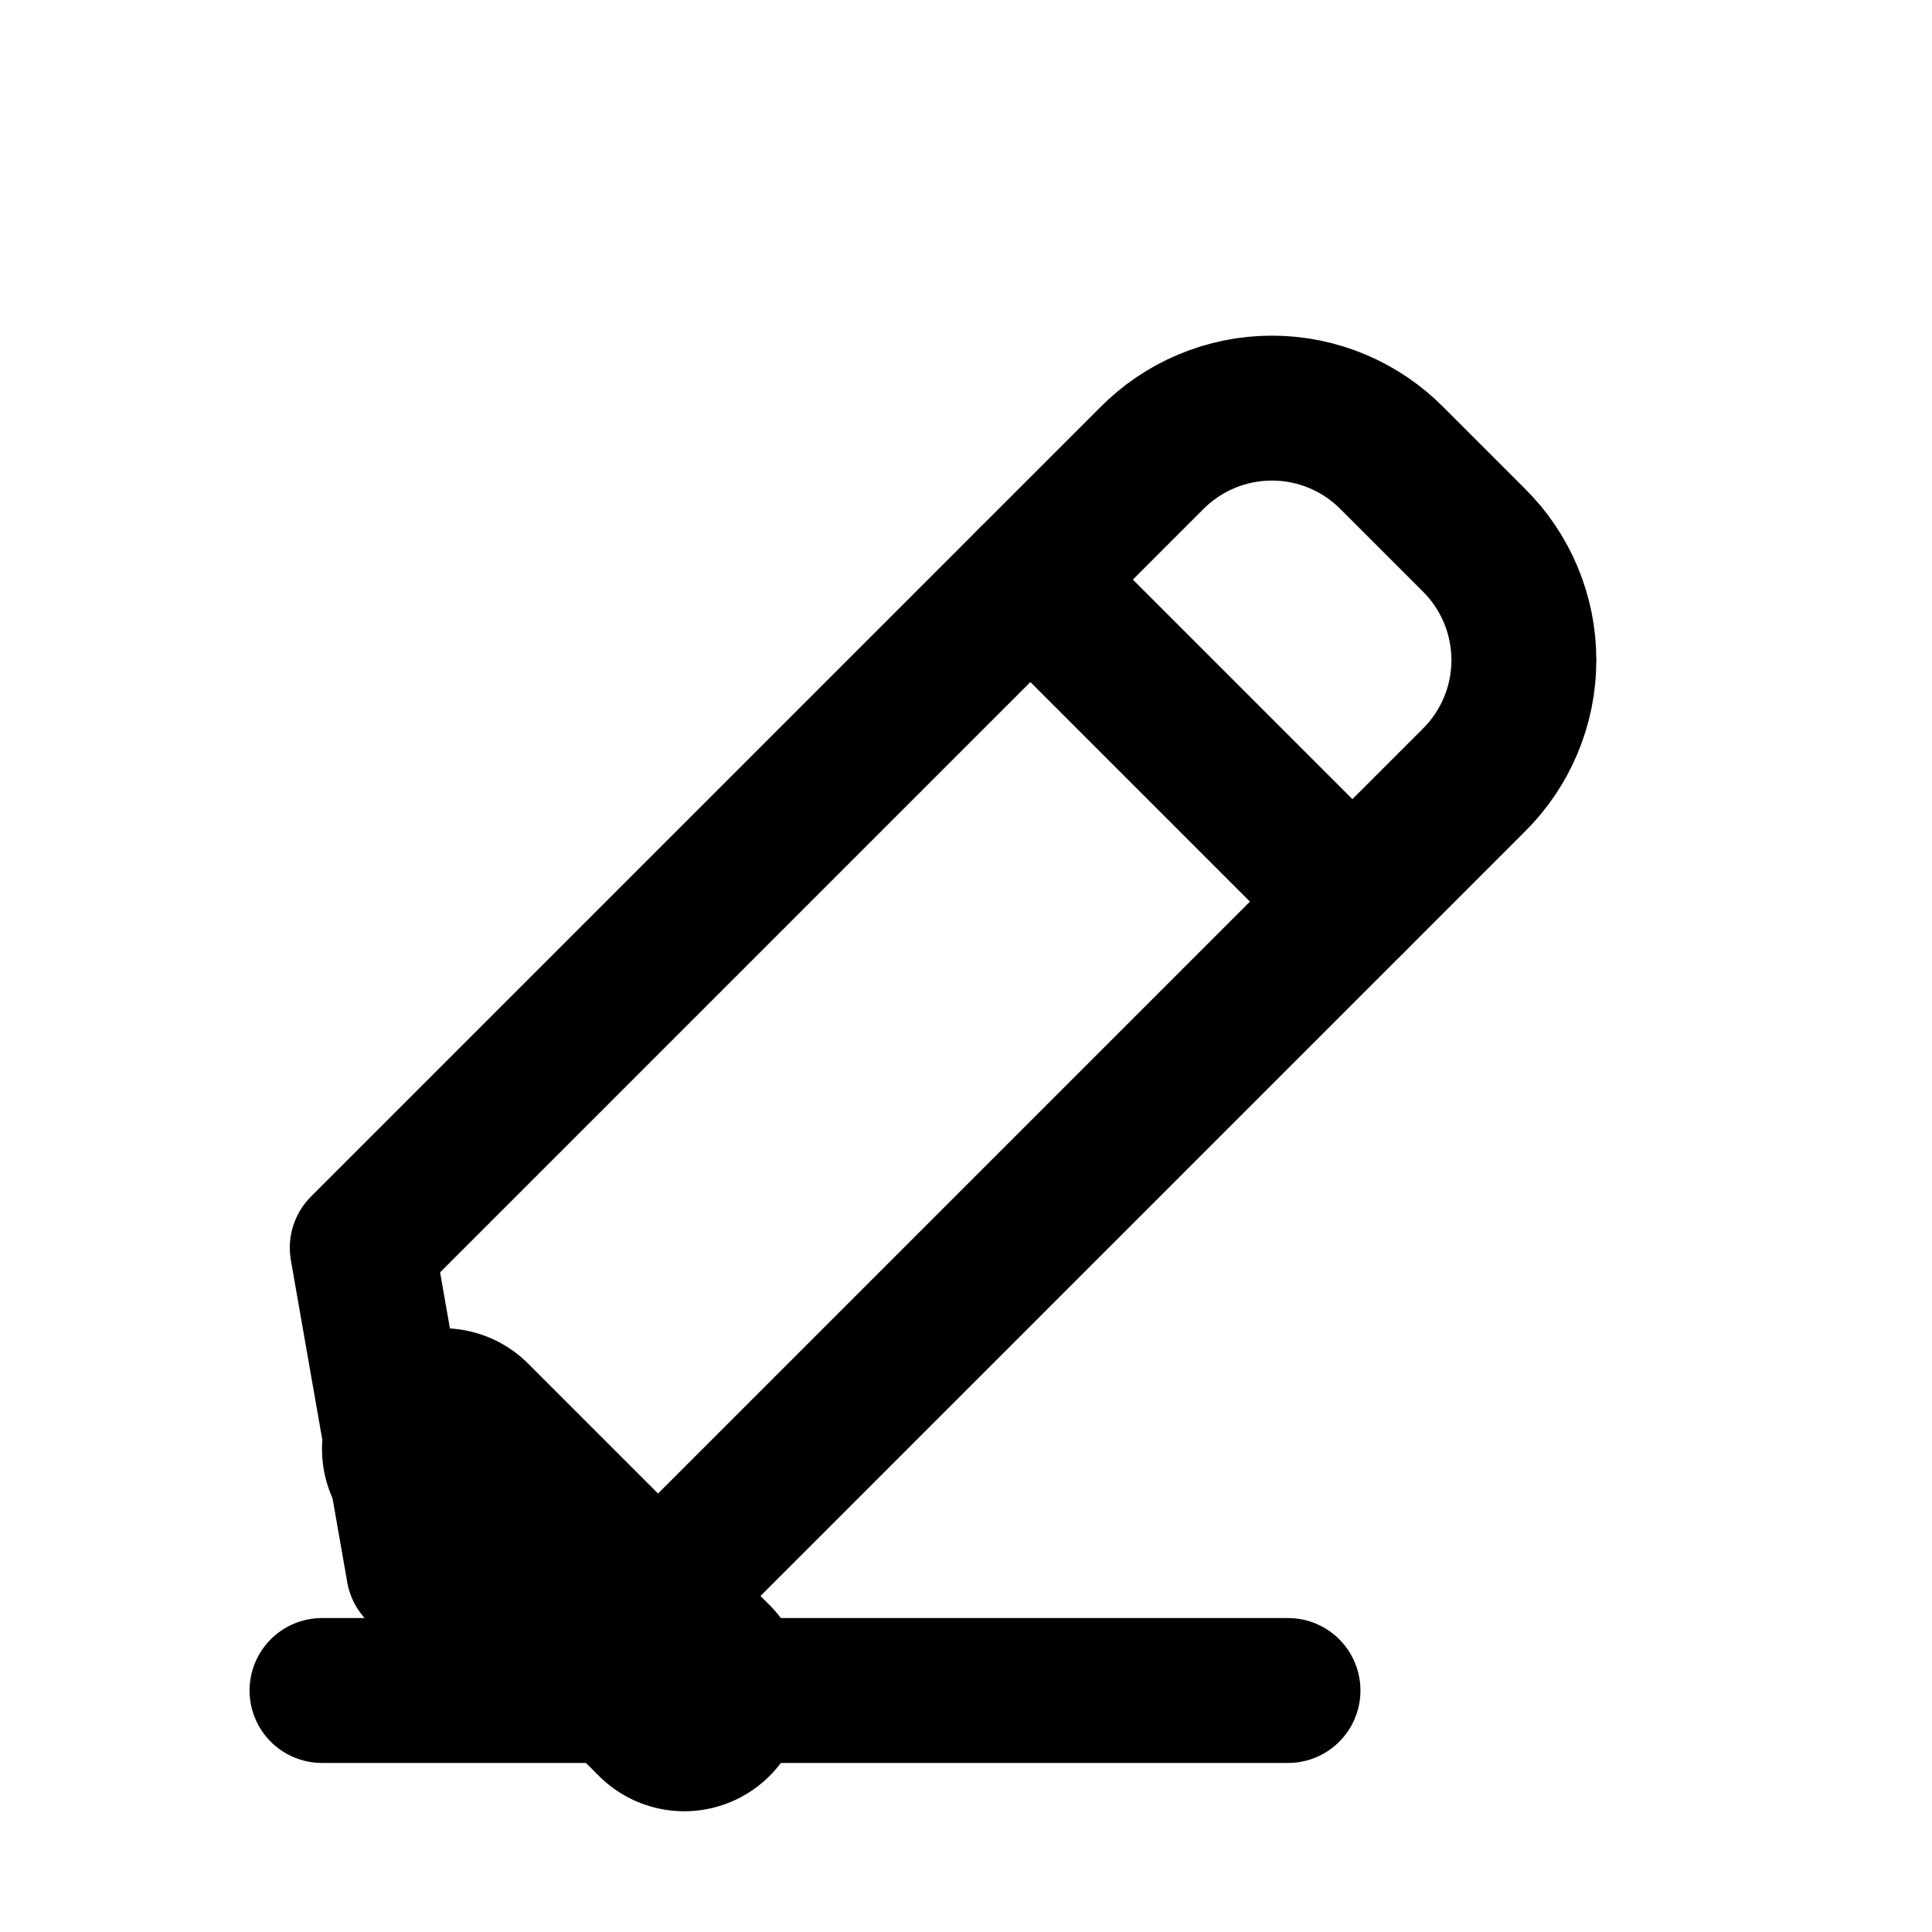
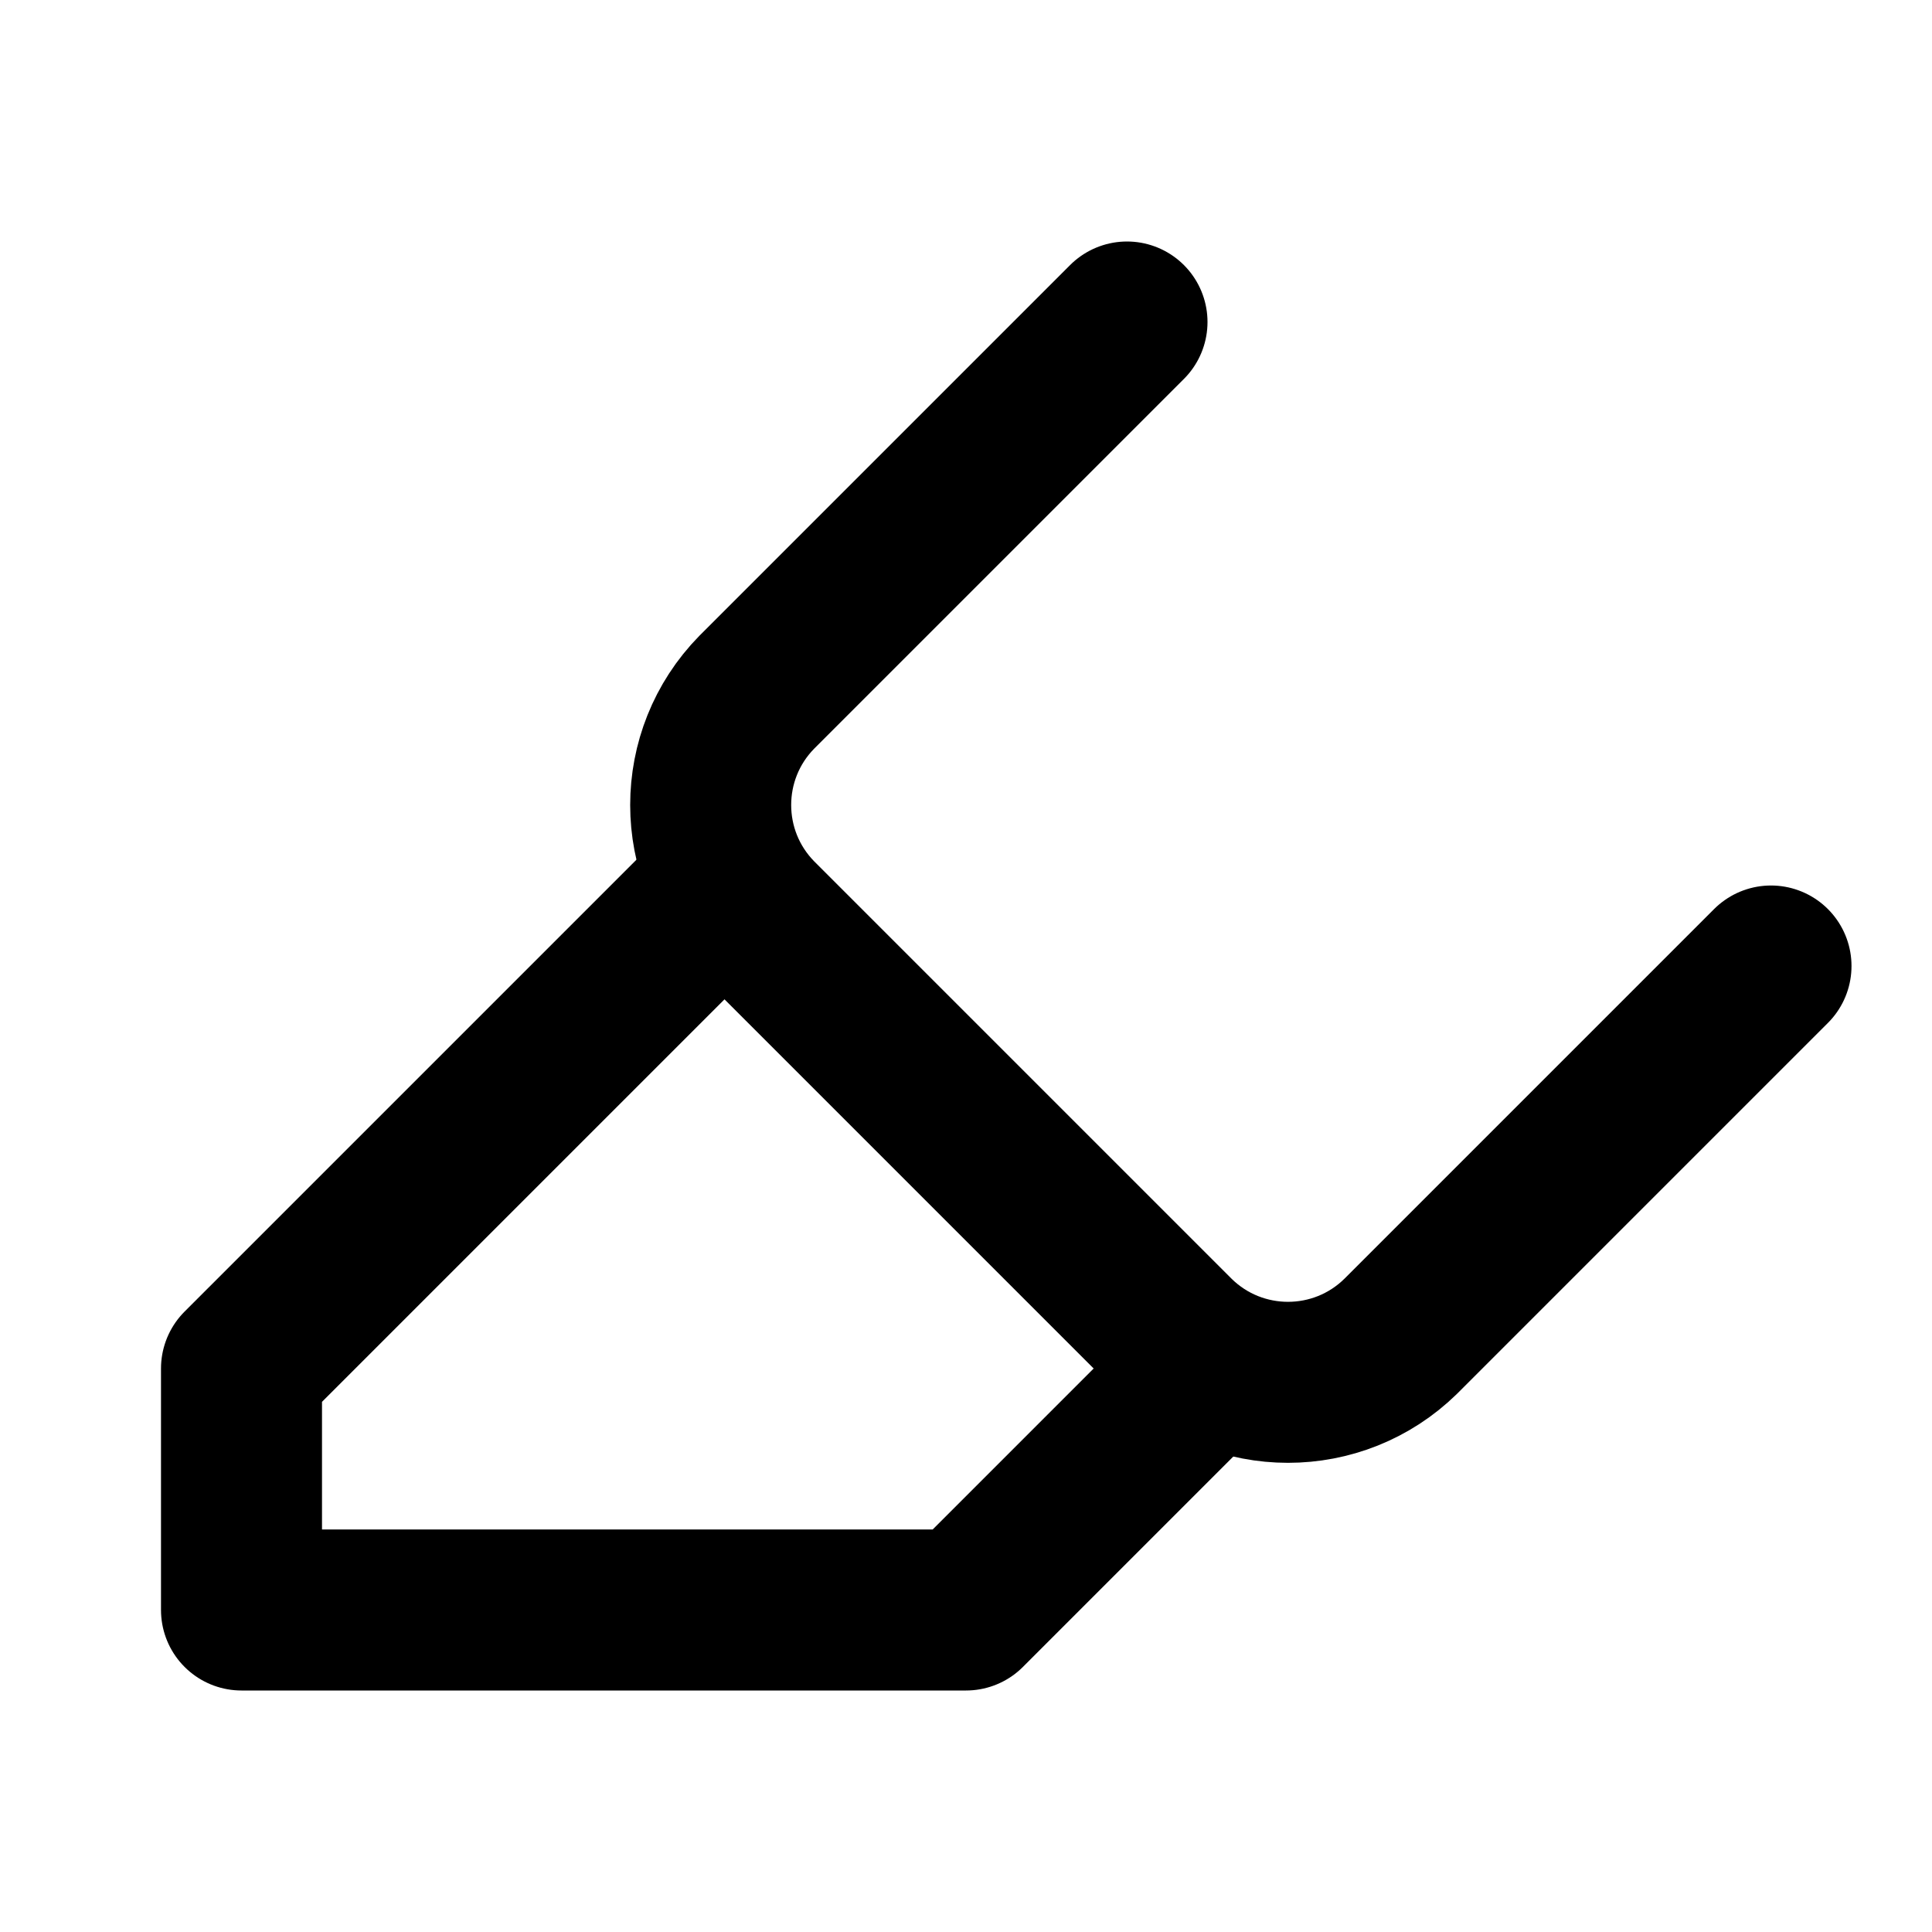
- <svg xmlns="http://www.w3.org/2000/svg" width="24" height="24" viewBox="0 0 24 24">
-   <path d="m4.5 15.5 9.8-9.8a2.1 2.1 0 0 1 3 0l1 1a2.1 2.1 0 0 1 0 3l-9.8 9.8H5.2z" fill="none" stroke="currentColor" stroke-linecap="round" stroke-linejoin="round" stroke-width="1.8" />
-   <path d="m12.8 7.2 4 4M4 21h12" fill="none" stroke="currentColor" stroke-linecap="round" stroke-linejoin="round" stroke-width="1.8" />
-   <path d="m5.5 18 3 3" fill="none" stroke="currentColor" stroke-linecap="round" stroke-width="3" />
+ <svg xmlns="http://www.w3.org/2000/svg" class="lucide lucide-highlighter" width="24" height="24" viewBox="0 0 24 24" fill="none" stroke="currentColor" stroke-width="2" stroke-linecap="round" stroke-linejoin="round">
+   <path d="m9 11-6 6v3h9l3-3" />
+   <path d="m22 12-4.6 4.6a2 2 0 0 1-2.8 0l-5.2-5.2a2 2 0 0 1 0-2.8L14 4" />
</svg>
